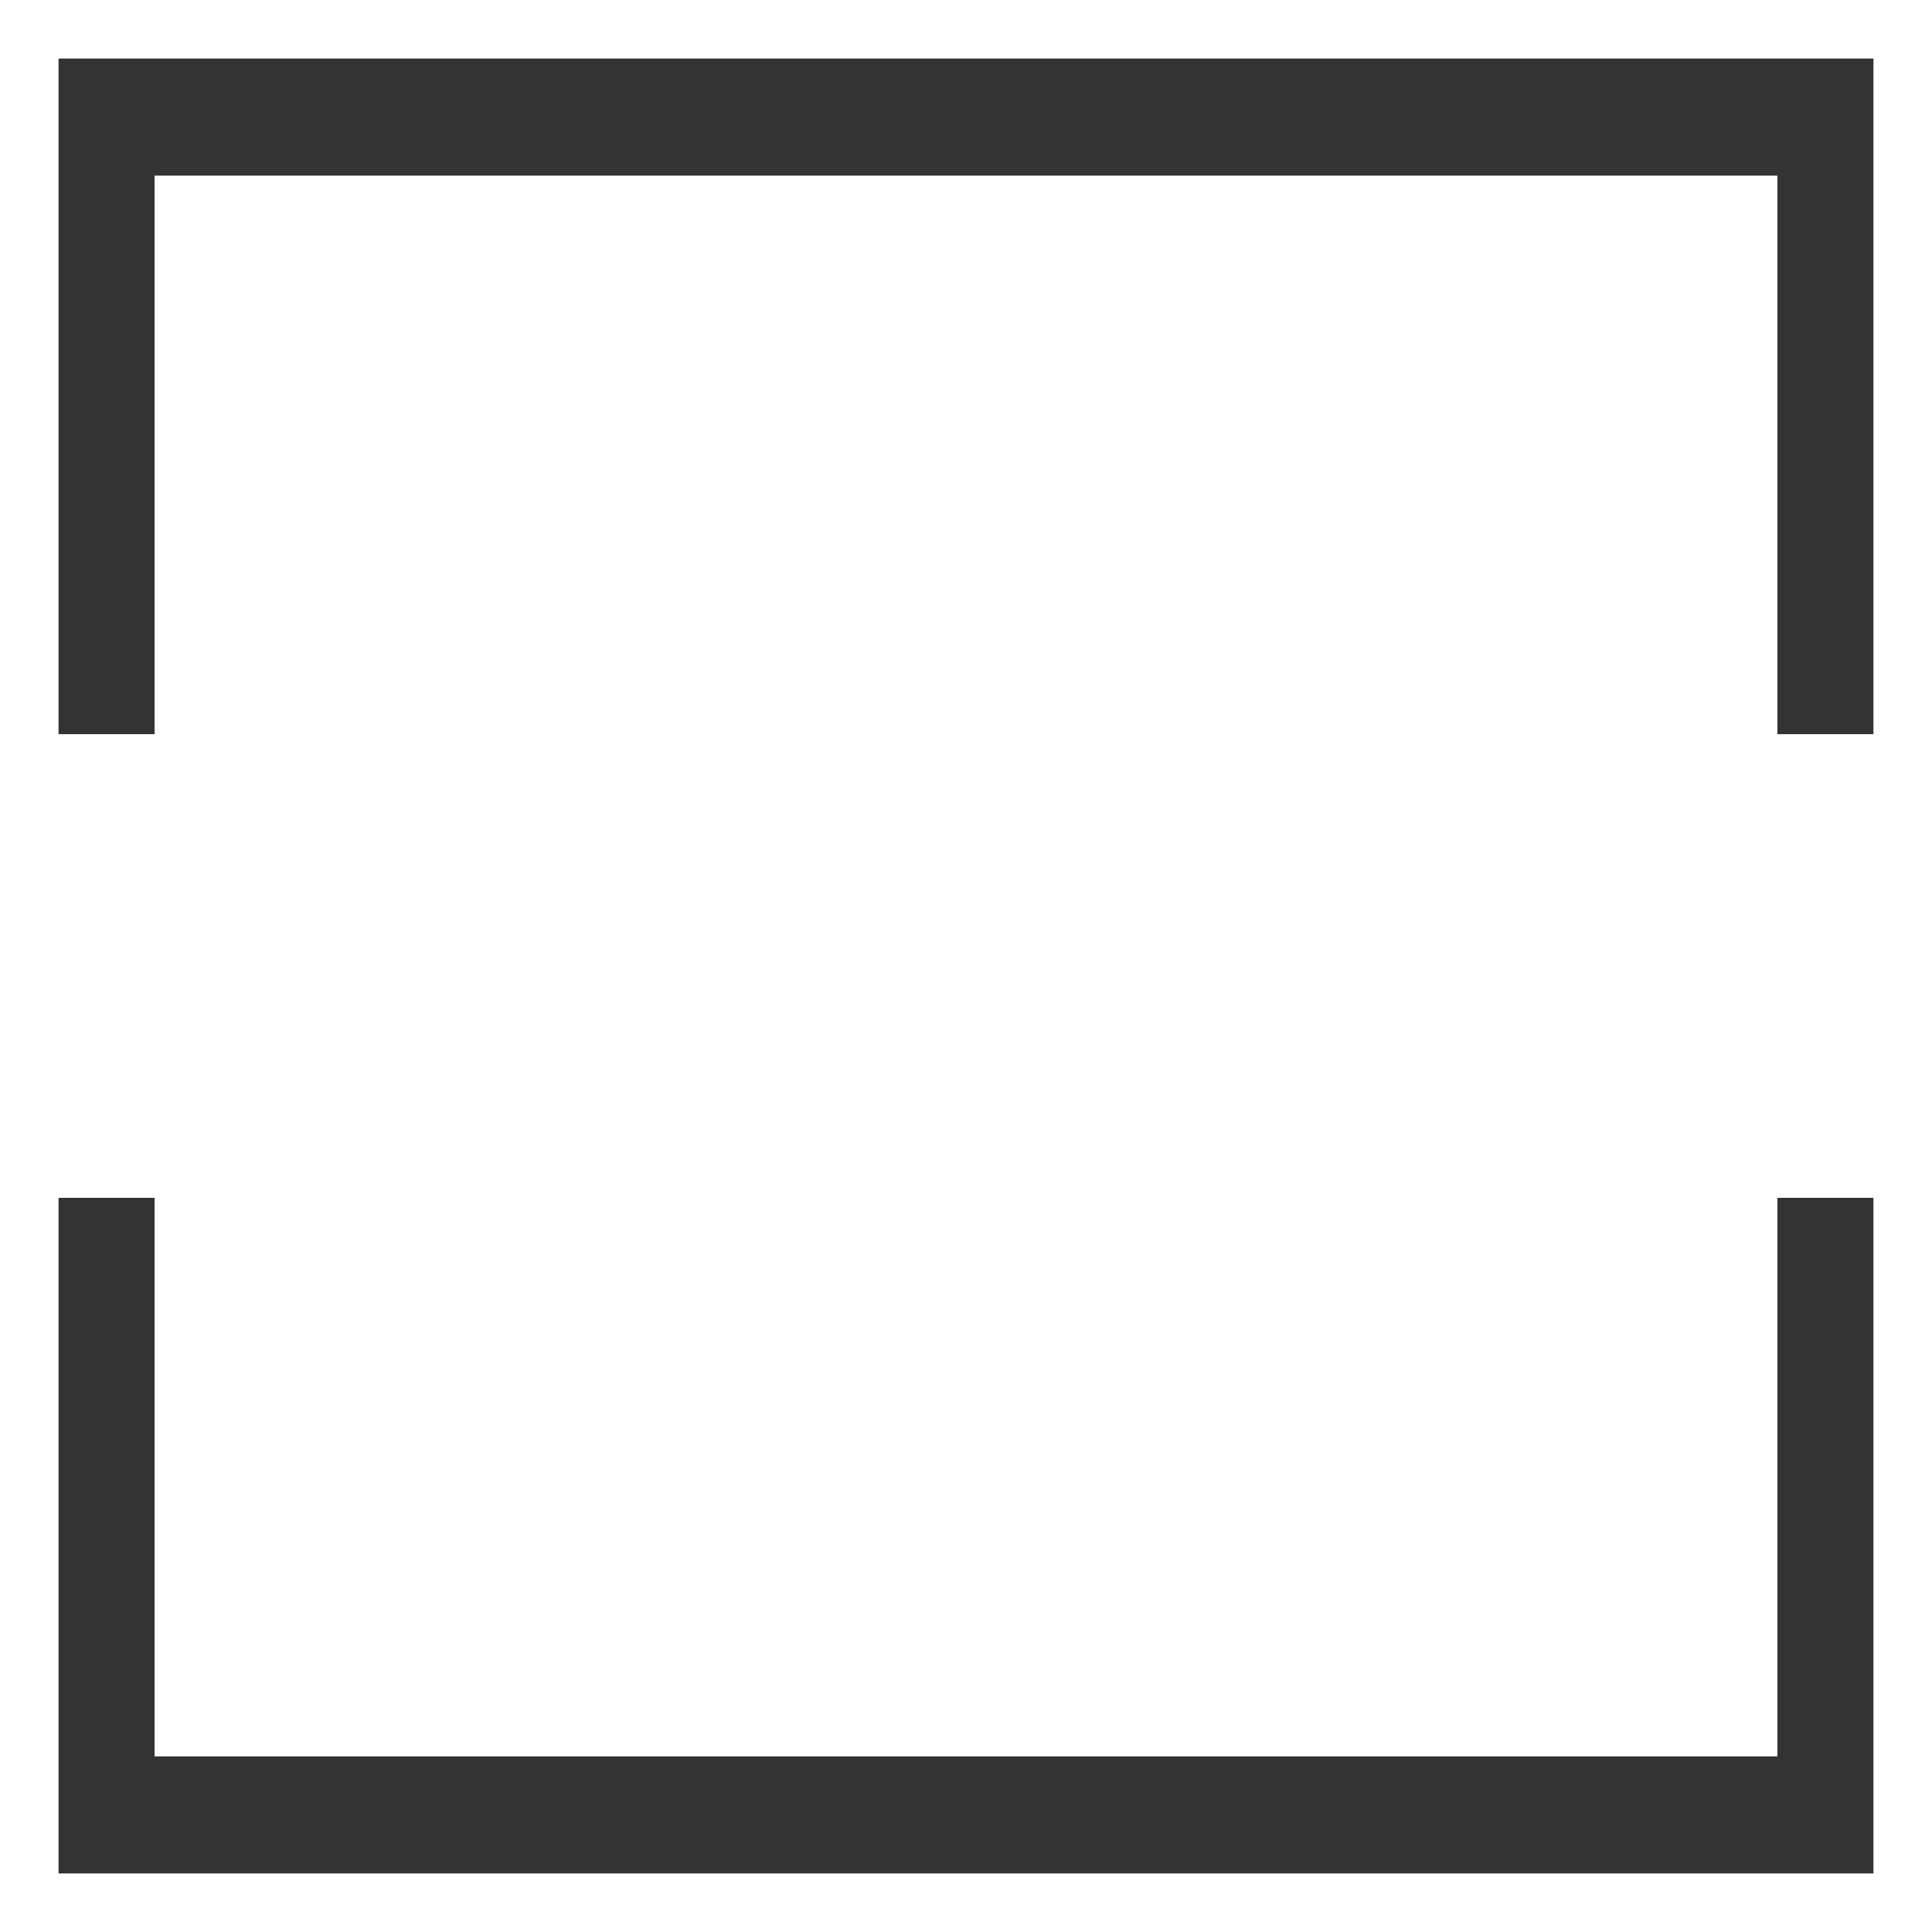
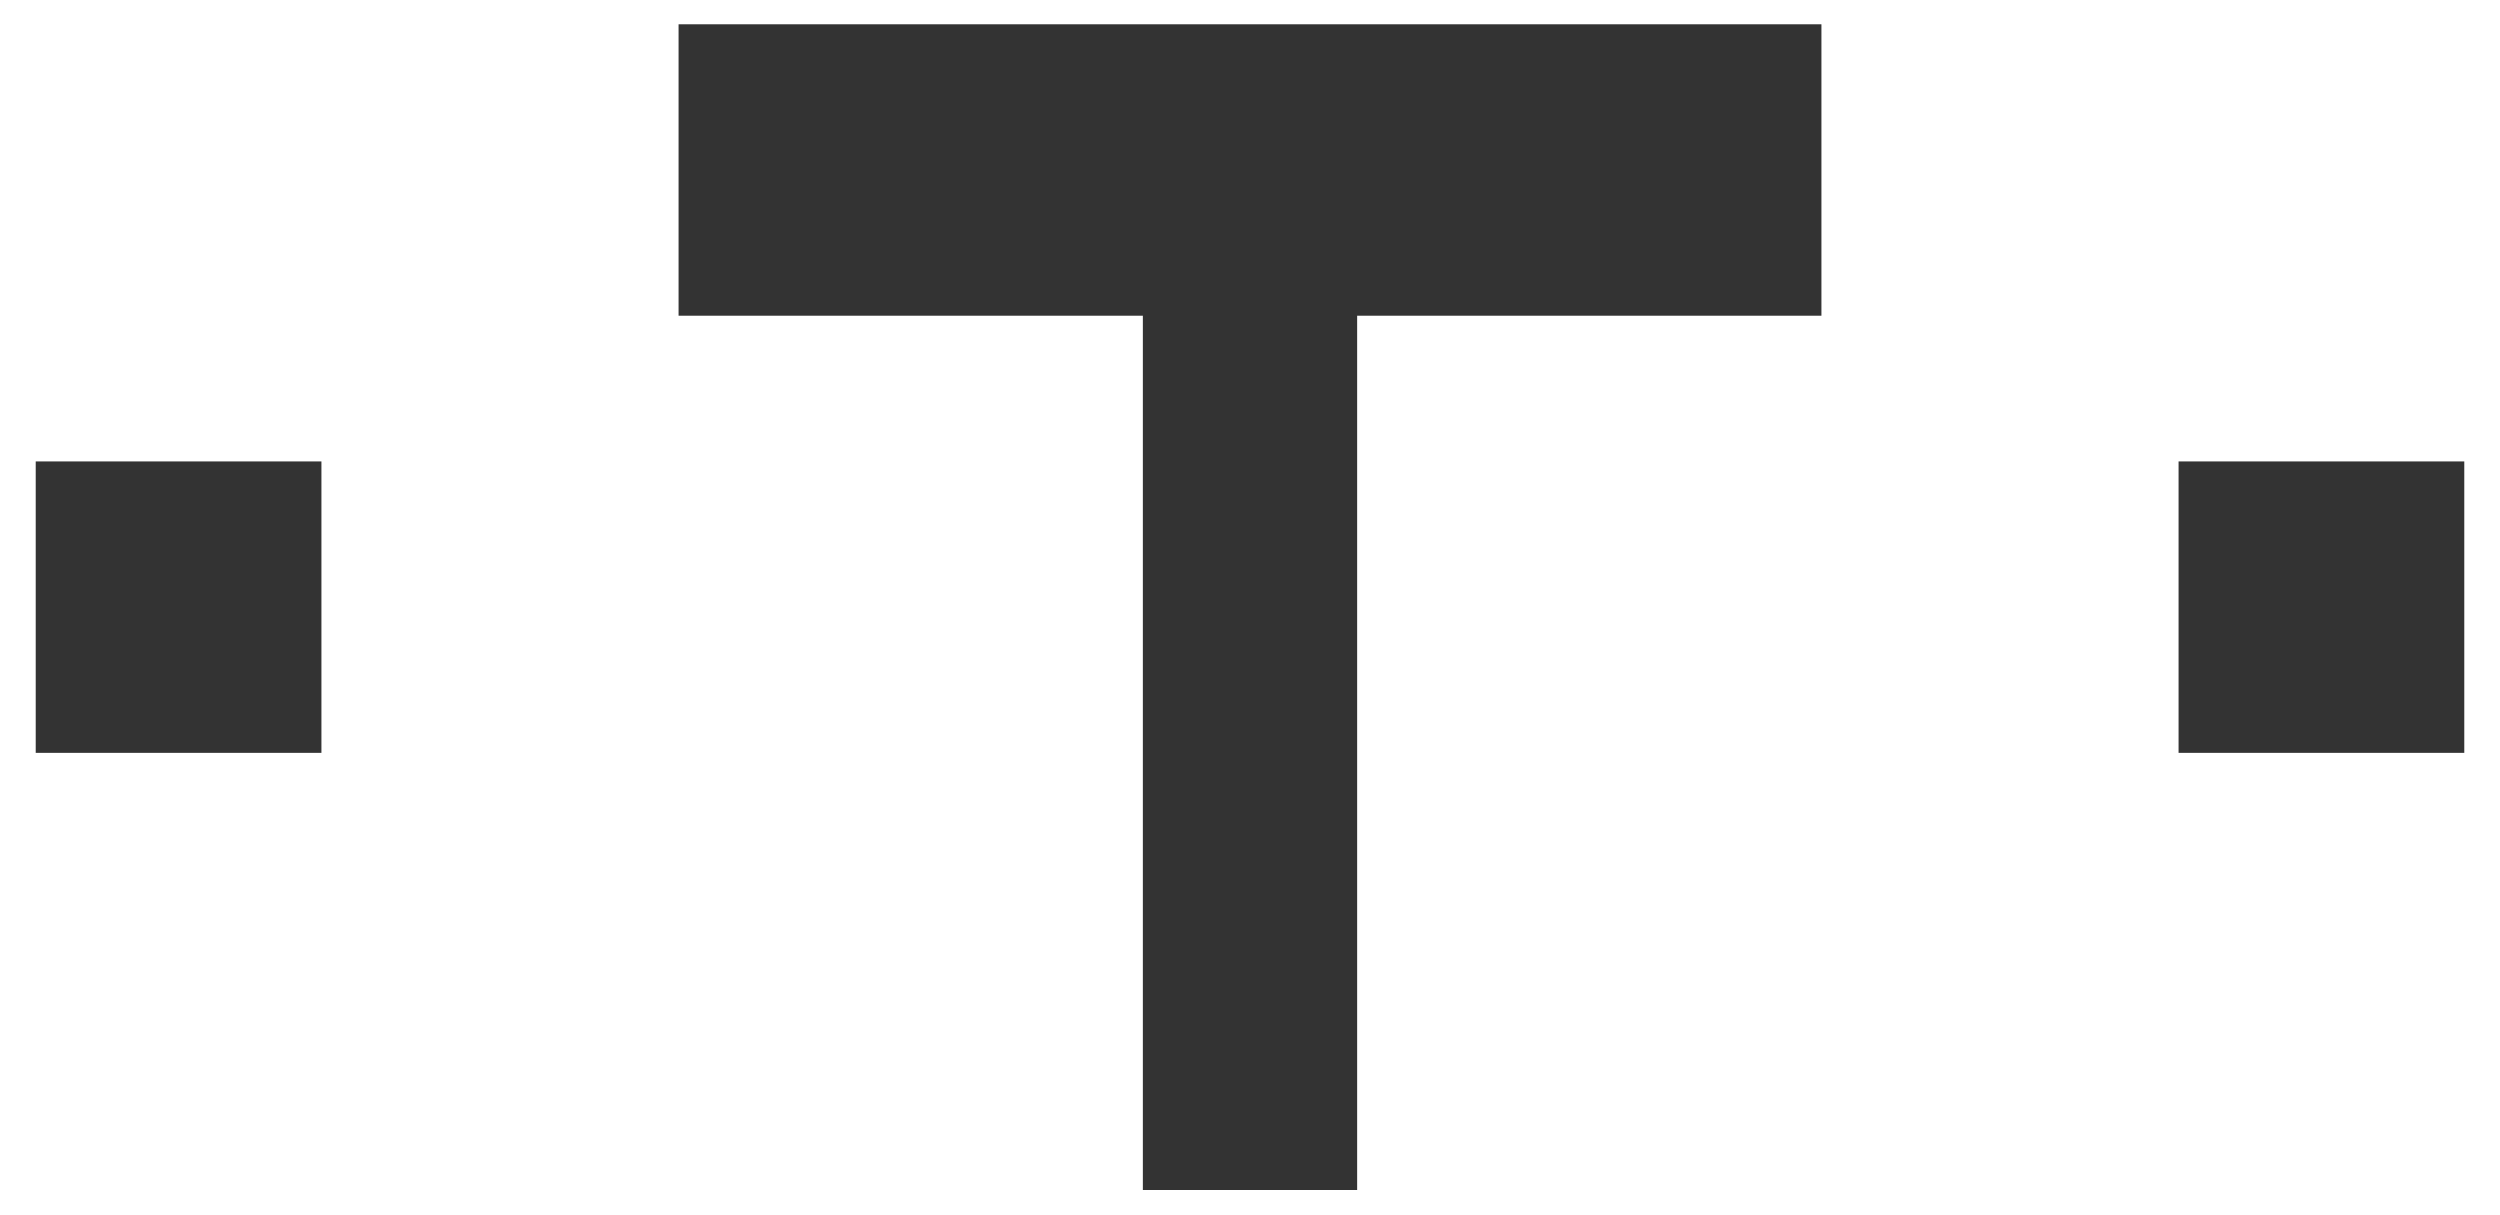
- <svg xmlns="http://www.w3.org/2000/svg" version="1.1" width="33px" height="33px">
-   <g transform="matrix(1 0 0 1 -35 -164 )">
-     <path d="M 32 1  L 1 1  L 1 12.54  L 2.64 12.54  L 2.64 3  L 30.36 3  L 30.36 12.54  L 32 12.54  L 32 1  Z M 30.36 20.46  L 30.36 30  L 2.64 30  L 2.64 20.46  L 1 20.46  L 1 32  L 32 32  L 32 20.46  L 30.36 20.46  Z " fill-rule="nonzero" fill="#333333" stroke="none" transform="matrix(1 0 0 1 35 164 )" />
+ <svg xmlns="http://www.w3.org/2000/svg" version="1.1" width="35px" height="17px">
+   <g transform="matrix(1 0 0 1 -34 -172 )">
+     <path d="M 9.5 0.34  L 9.5 4.42  L 16 4.42  L 16 16.66  L 19 16.66  L 19 4.42  L 25.5 4.42  L 25.5 0.34  L 9.5 0.34  Z M 0.5 10.54  L 0.5 6.46  L 4.5 6.46  L 4.5 10.54  L 0.5 10.54  Z M 30.5 10.54  L 30.5 6.46  L 34.5 6.46  L 34.5 10.54  L 30.5 10.54  Z " fill-rule="nonzero" fill="#333333" stroke="none" transform="matrix(1 0 0 1 34 172 )" />
  </g>
</svg>
